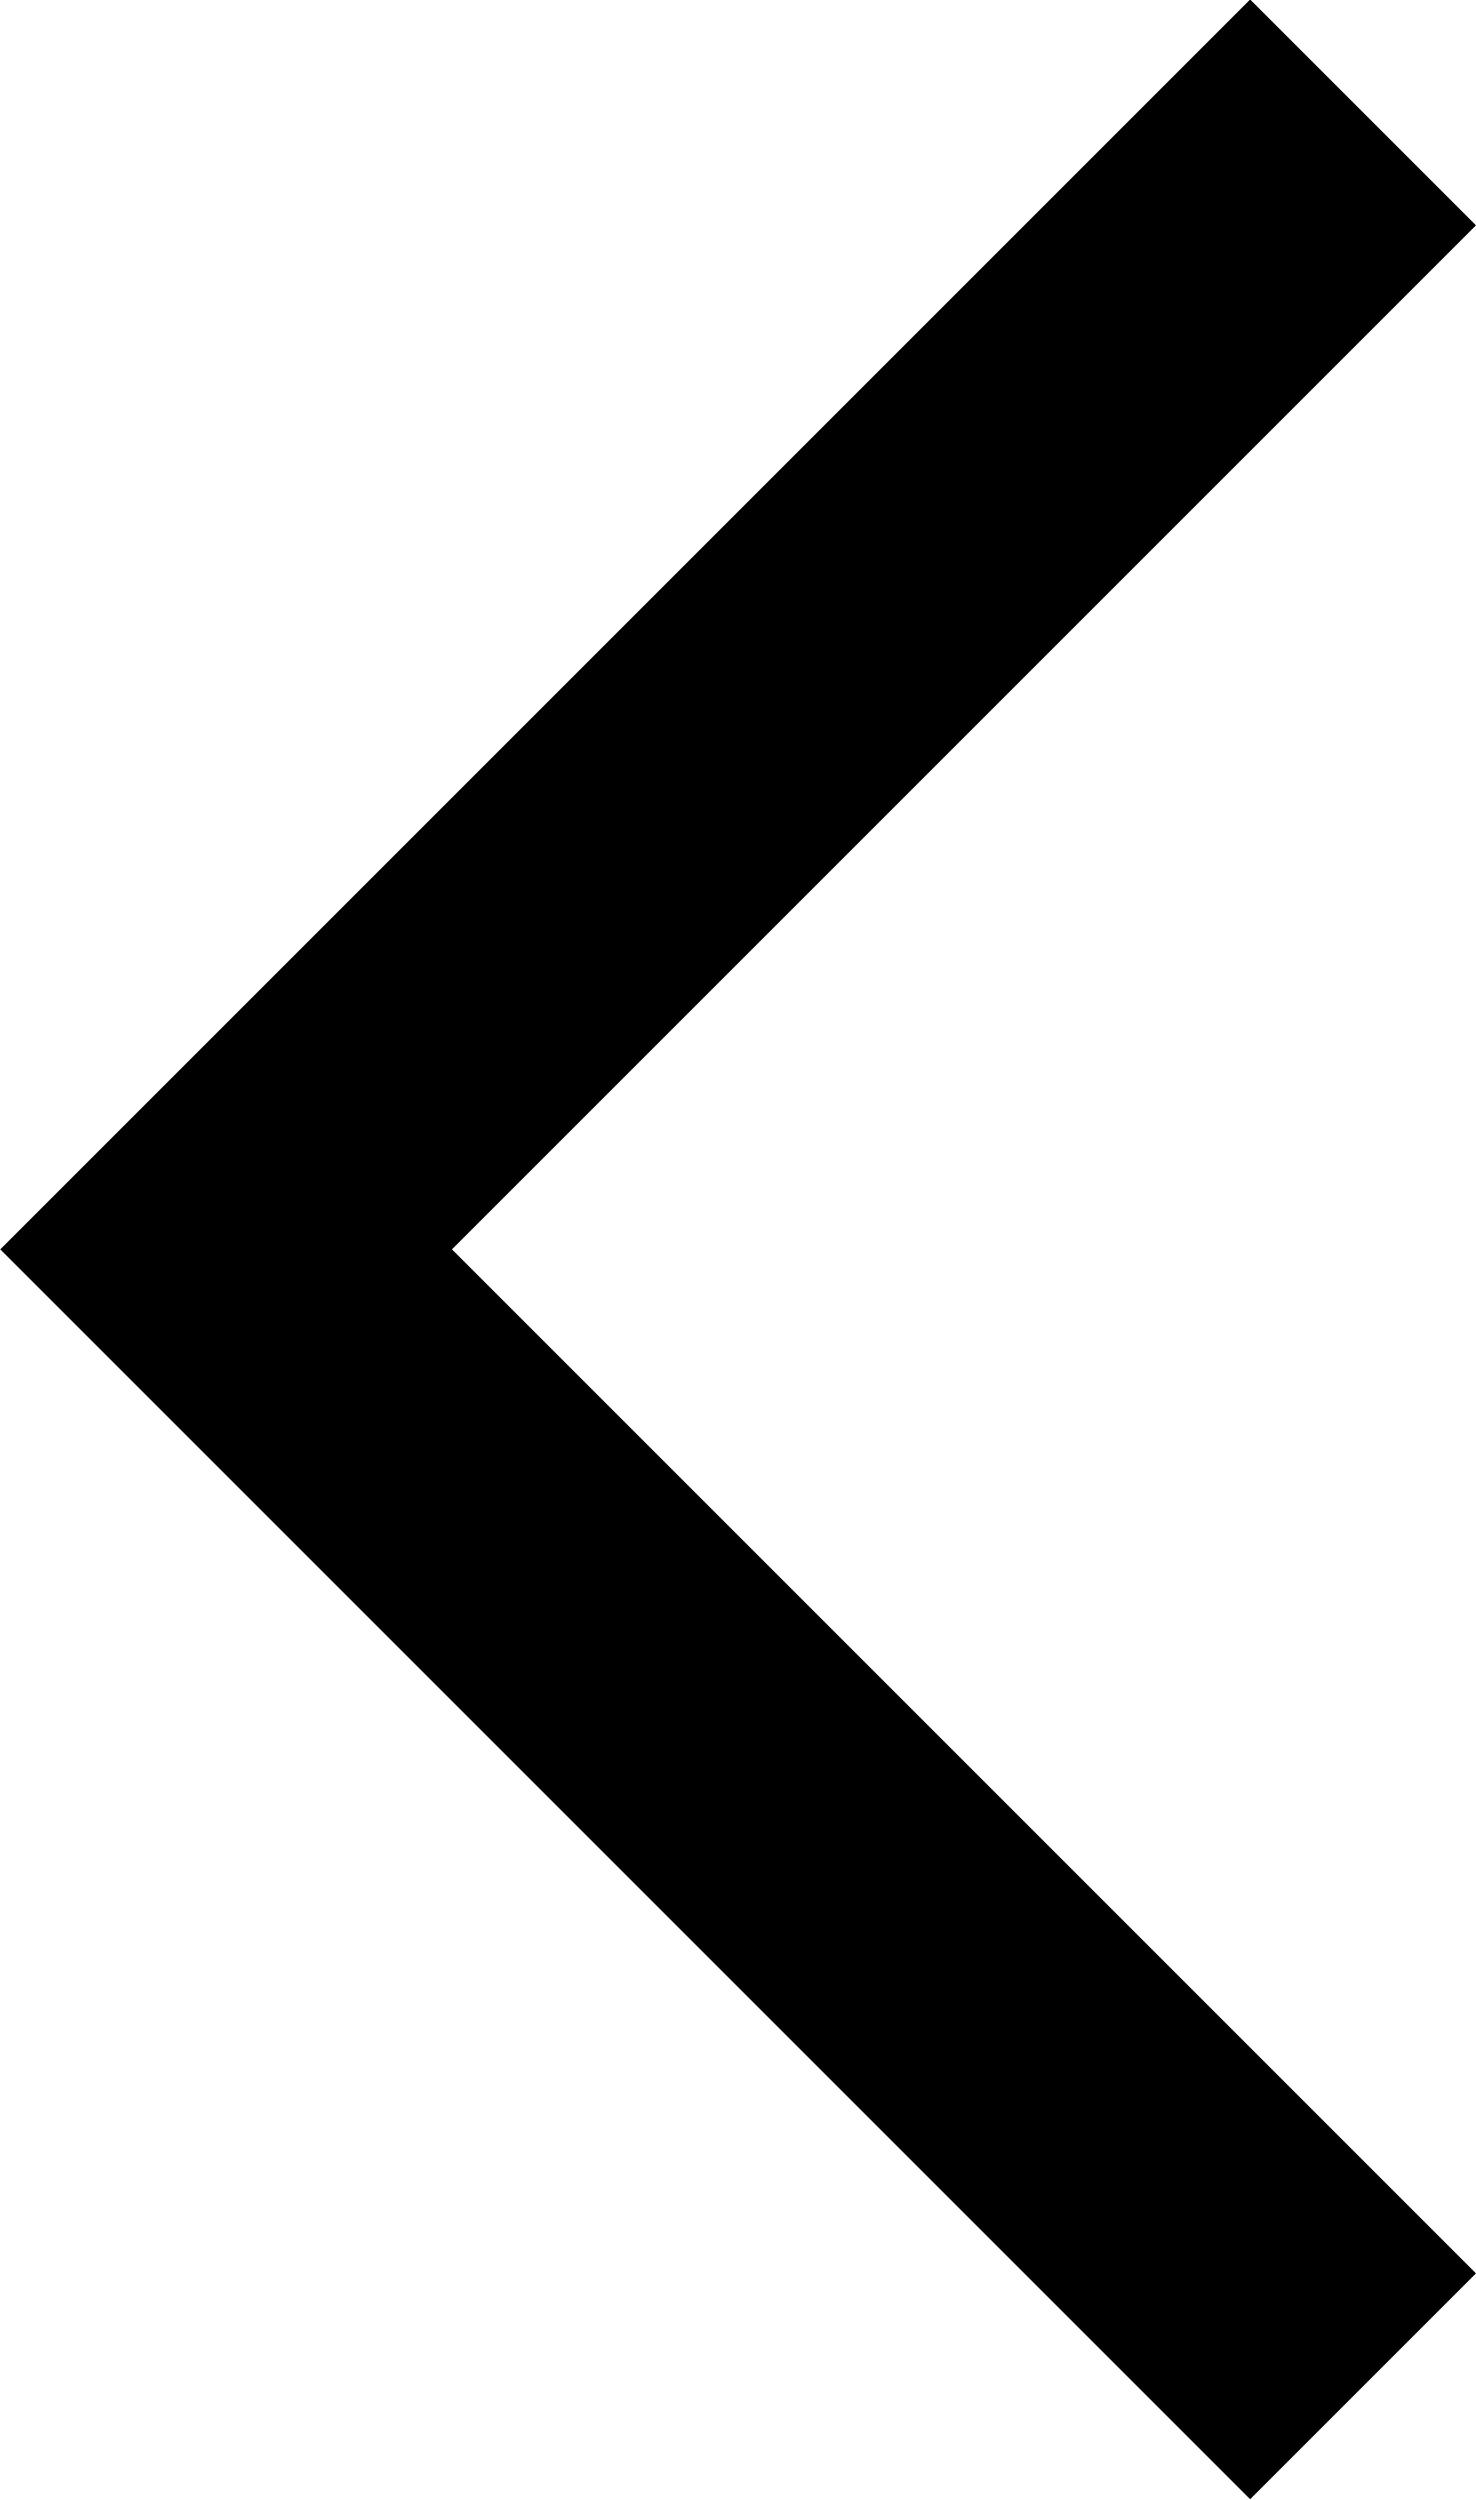
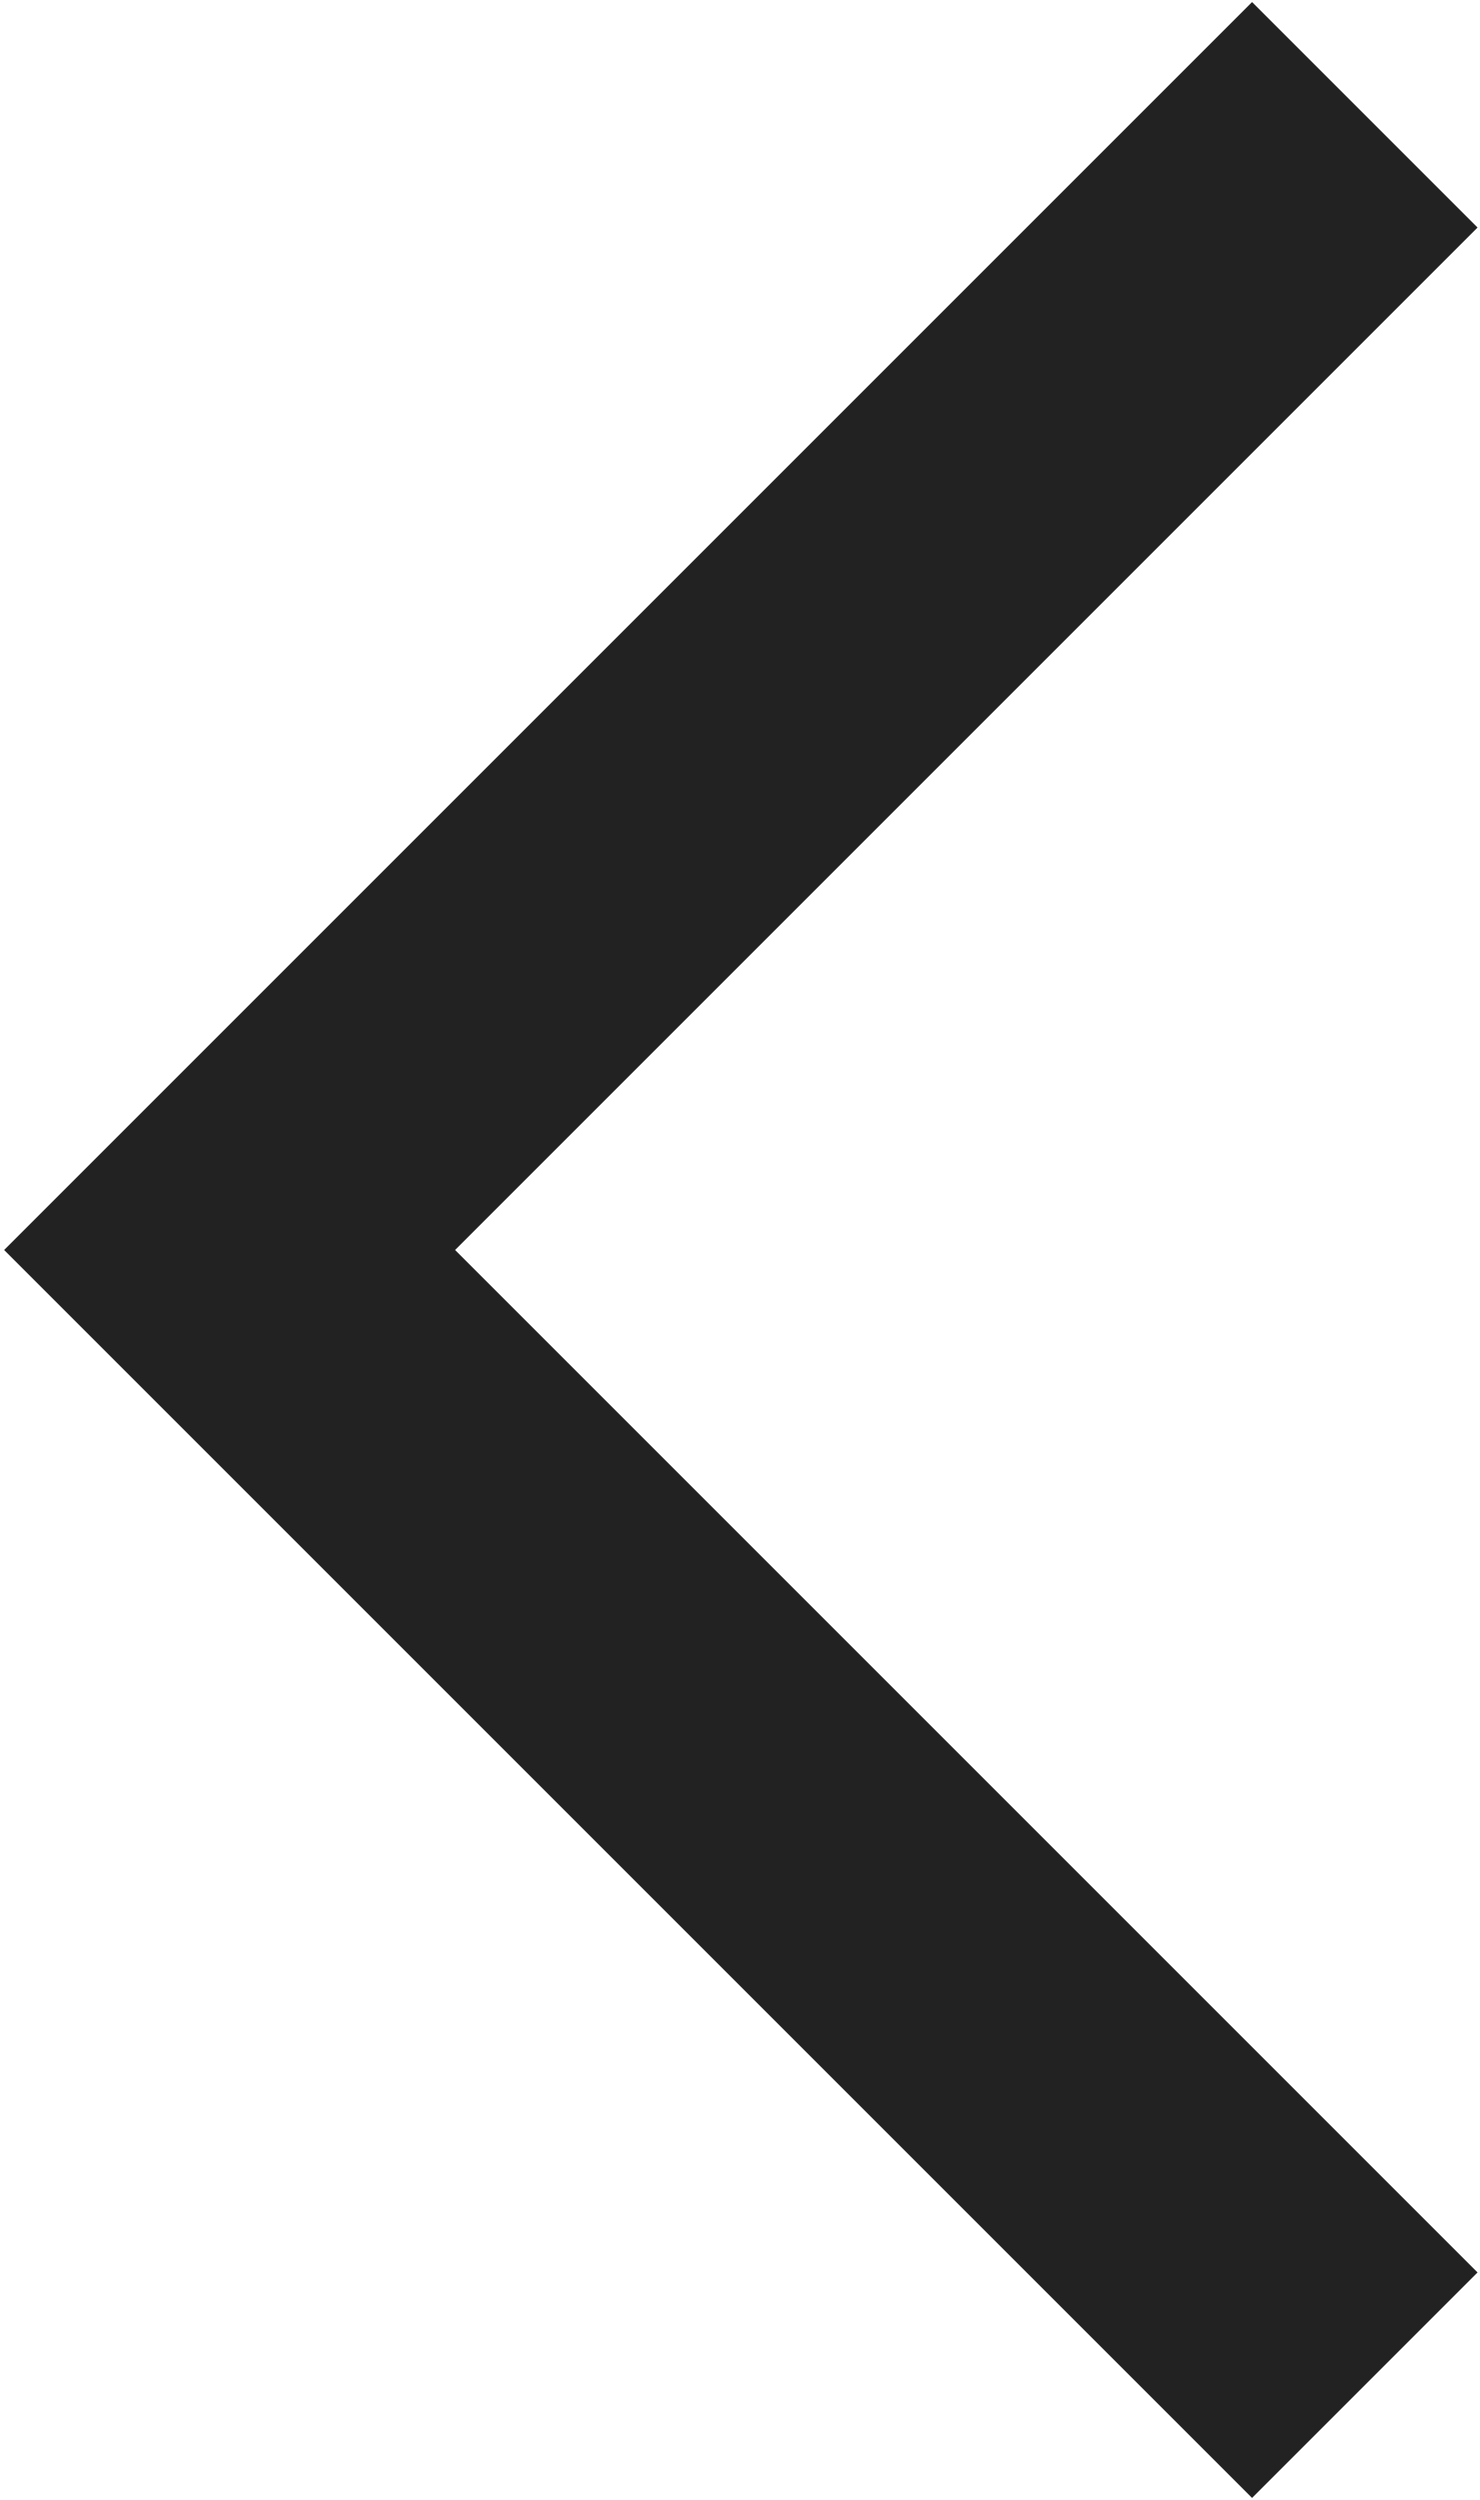
- <svg xmlns="http://www.w3.org/2000/svg" id="Layer_2" data-name="Layer 2" viewBox="0 0 11.55 19.57">
+ <svg xmlns="http://www.w3.org/2000/svg" id="Layer_2" version="1.1" viewBox="0 0 11.6 19.6">
  <defs>
    <style>
-       .cls-1 {
+       .st0 {
        fill: none;
-         stroke: #000;
+         stroke: #222;
        stroke-miterlimit: 10;
        stroke-width: 2.5px;
      }
    </style>
  </defs>
-   <g id="Layer_1-2" data-name="Layer 1">
-     <polyline class="cls-1" points="10.67 18.68 1.77 9.78 10.67 .88" />
+   <g id="Layer_1-2">
+     <polyline class="st0" points="10.7 18.7 1.8 9.8 10.7 .9" />
  </g>
</svg>
